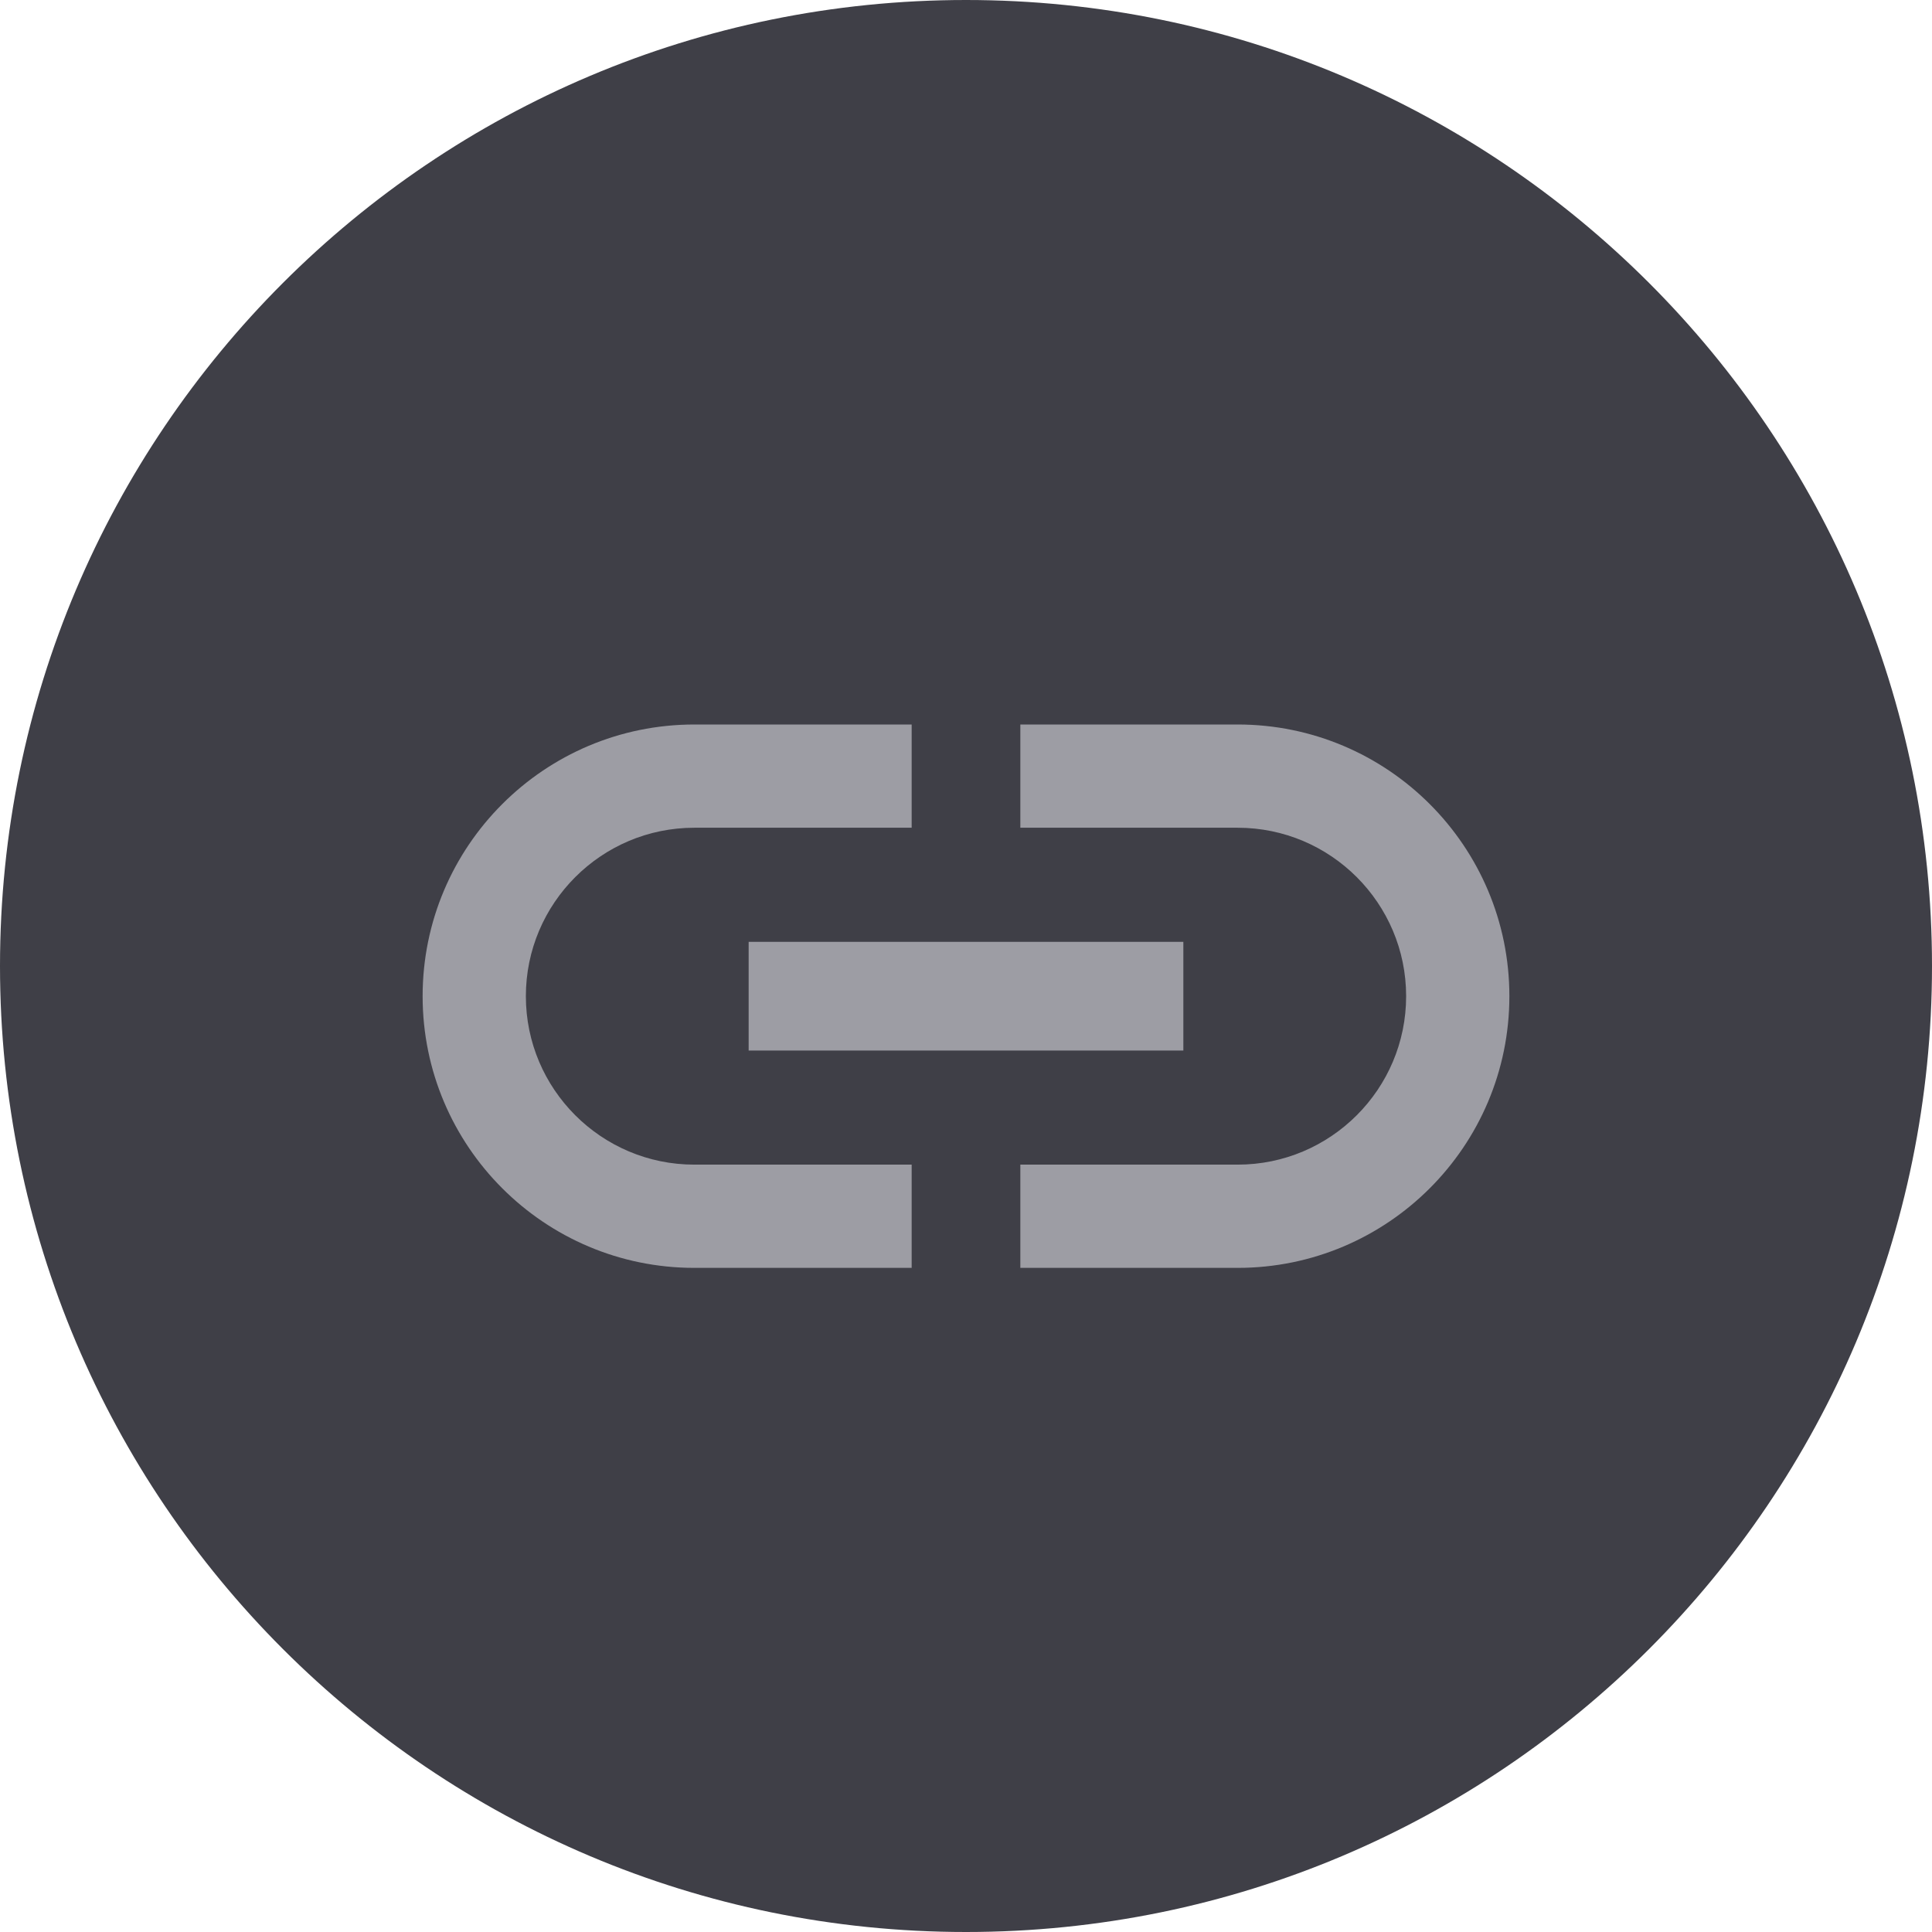
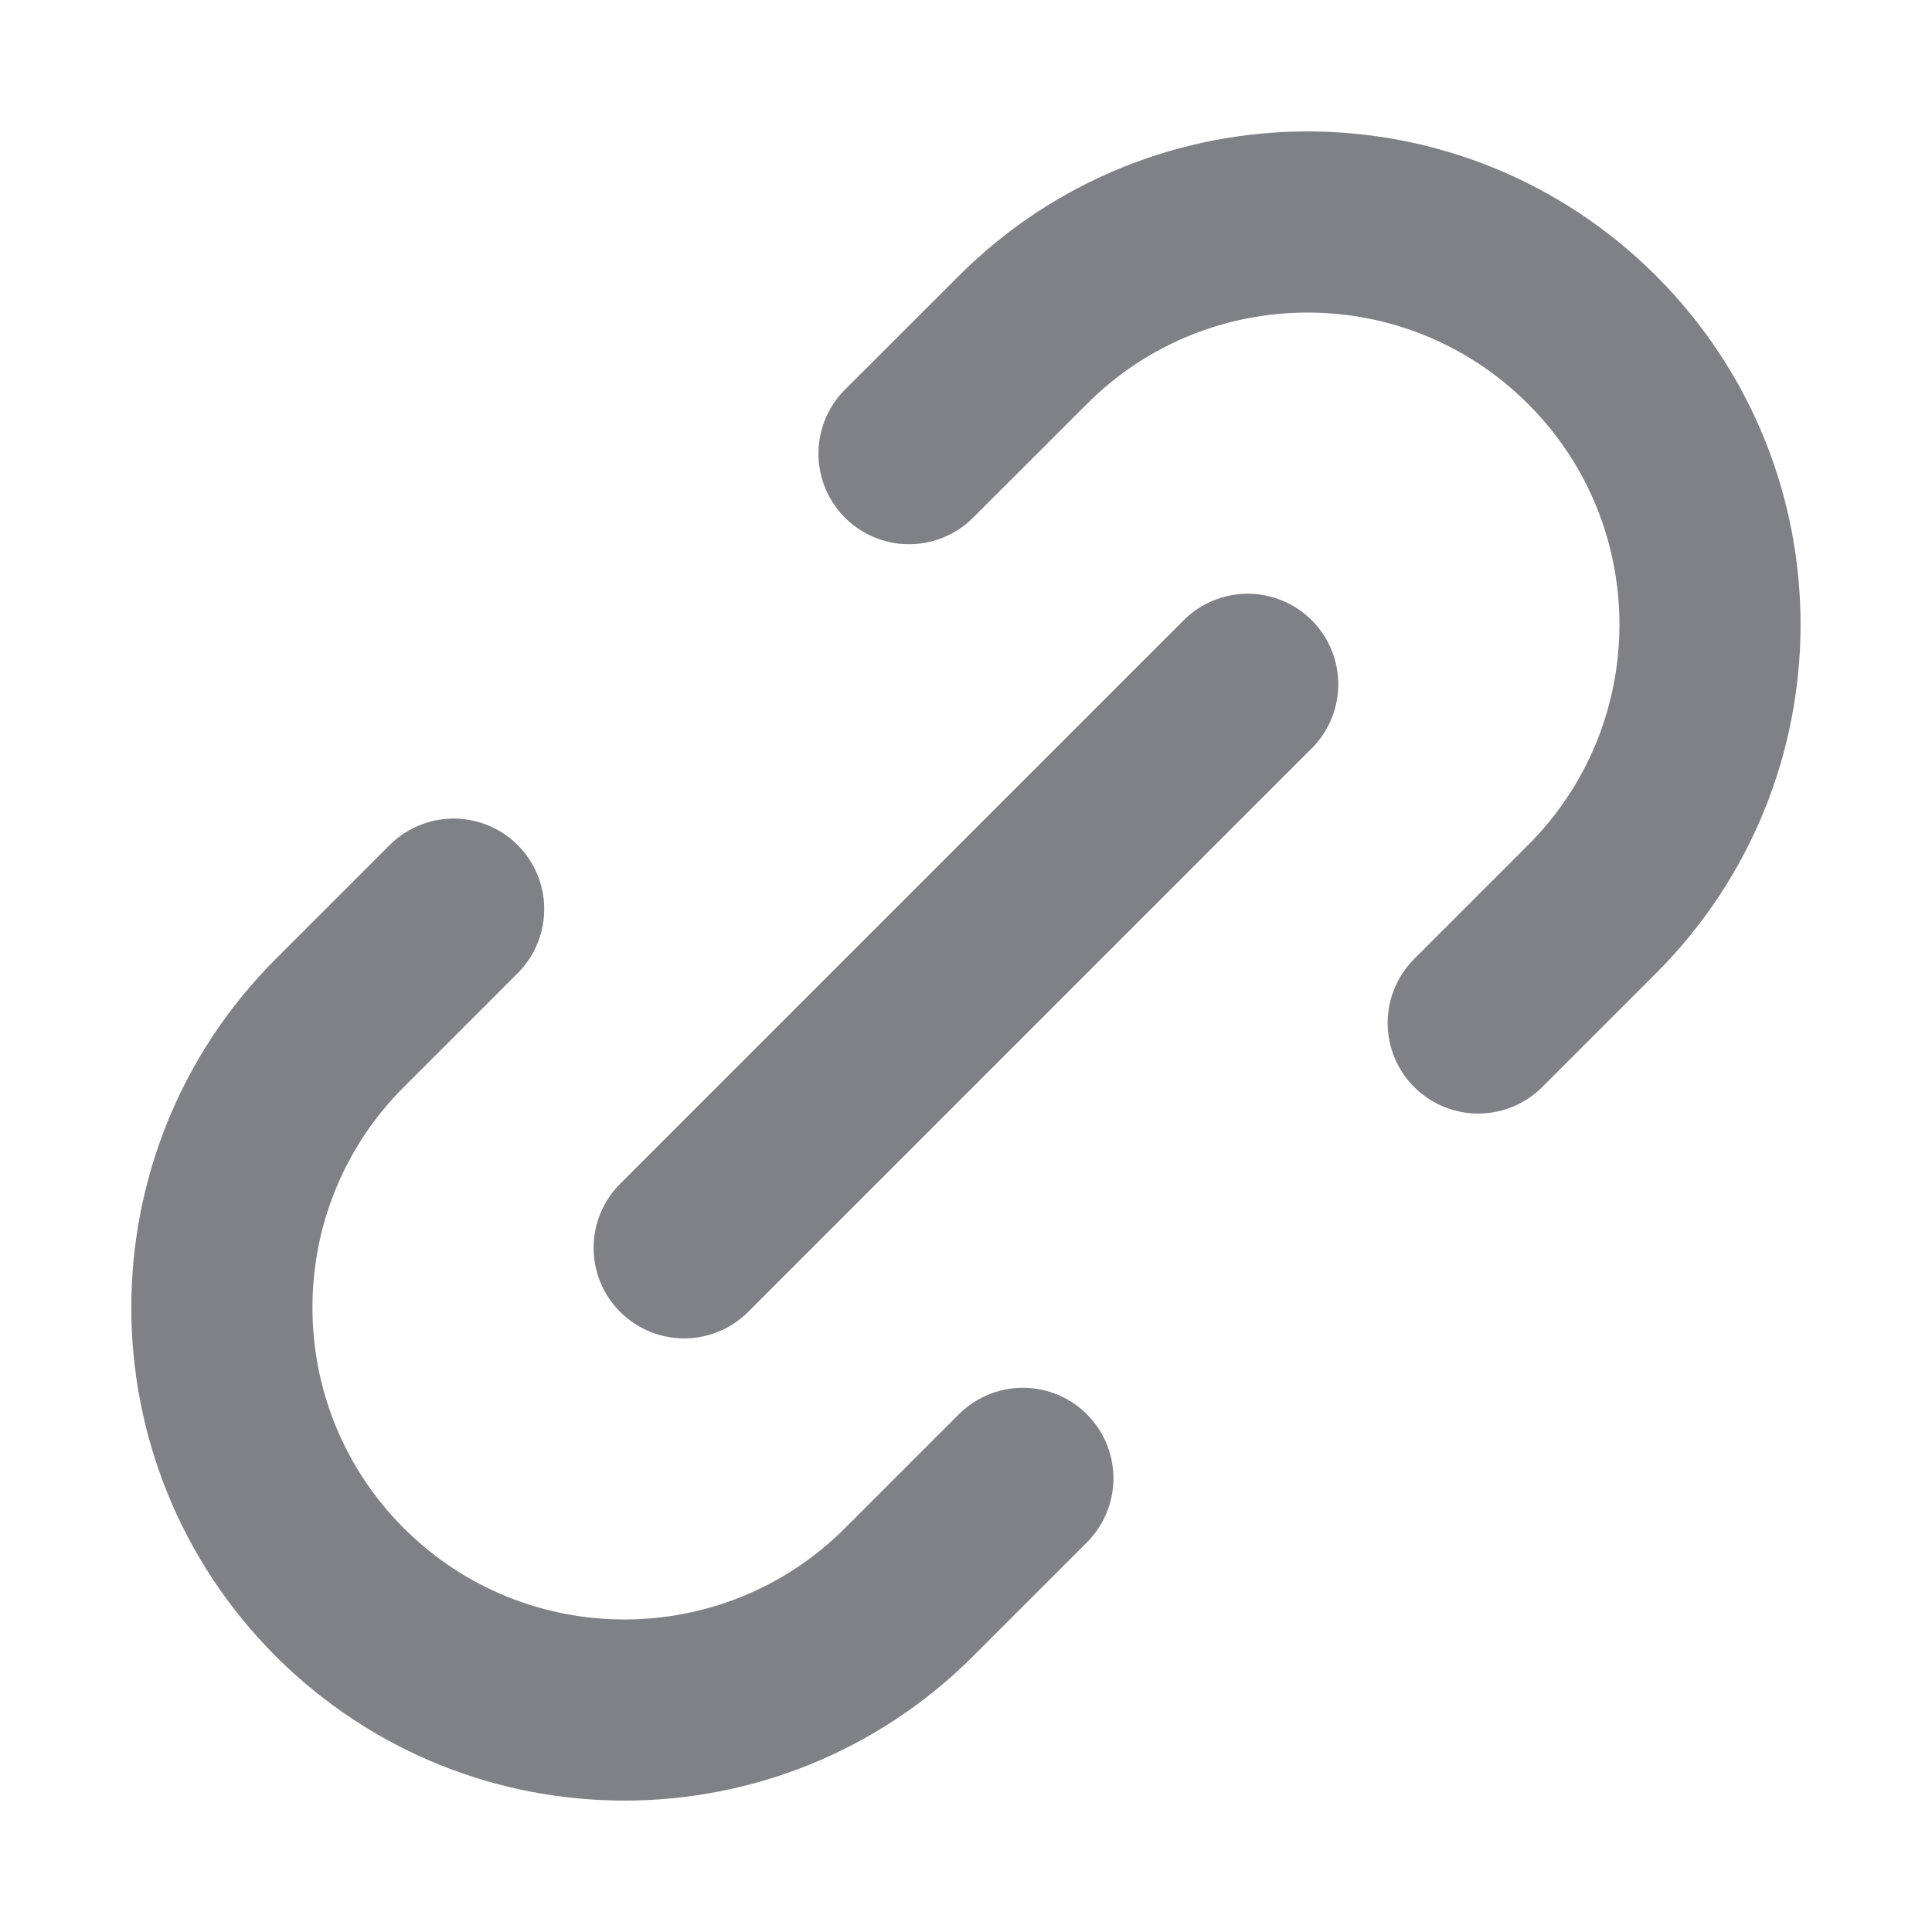
- <svg xmlns="http://www.w3.org/2000/svg" width="32" height="32" viewBox="0 0 32 32" fill="none">
-   <circle cx="16" cy="16" r="16" fill="#3F3F47" />
-   <path d="M8.71 16.5C8.71 14.961 9.961 13.71 11.5 13.71H15.1V12H11.5C9.016 12 7 14.016 7 16.5C7 18.984 9.016 21 11.5 21H15.1V19.29H11.5C9.961 19.29 8.71 18.039 8.71 16.5ZM12.4 17.4H19.6V15.6H12.4V17.4ZM20.5 12H16.9V13.71H20.5C22.039 13.71 23.29 14.961 23.29 16.5C23.29 18.039 22.039 19.29 20.5 19.29H16.9V21H20.5C22.984 21 25 18.984 25 16.5C25 14.016 22.984 12 20.5 12Z" fill="#9D9DA4" />
+ <svg xmlns="http://www.w3.org/2000/svg" width="16" height="16" viewBox="0 0 16 16" fill="none">
+   <g id="Icon / General / link">
+     <path id="Icon" d="M8.471 12.243L7.528 13.186C6.226 14.487 4.116 14.487 2.814 13.186C1.512 11.884 1.512 9.773 2.814 8.472L3.757 7.529M12.242 8.472L13.185 7.529C14.487 6.227 14.487 4.116 13.185 2.815C11.883 1.513 9.773 1.513 8.471 2.815L7.528 3.757M5.666 10.334L10.333 5.667" stroke="#808087" stroke-width="1.5" stroke-linecap="round" stroke-linejoin="round" />
+   </g>
</svg>
